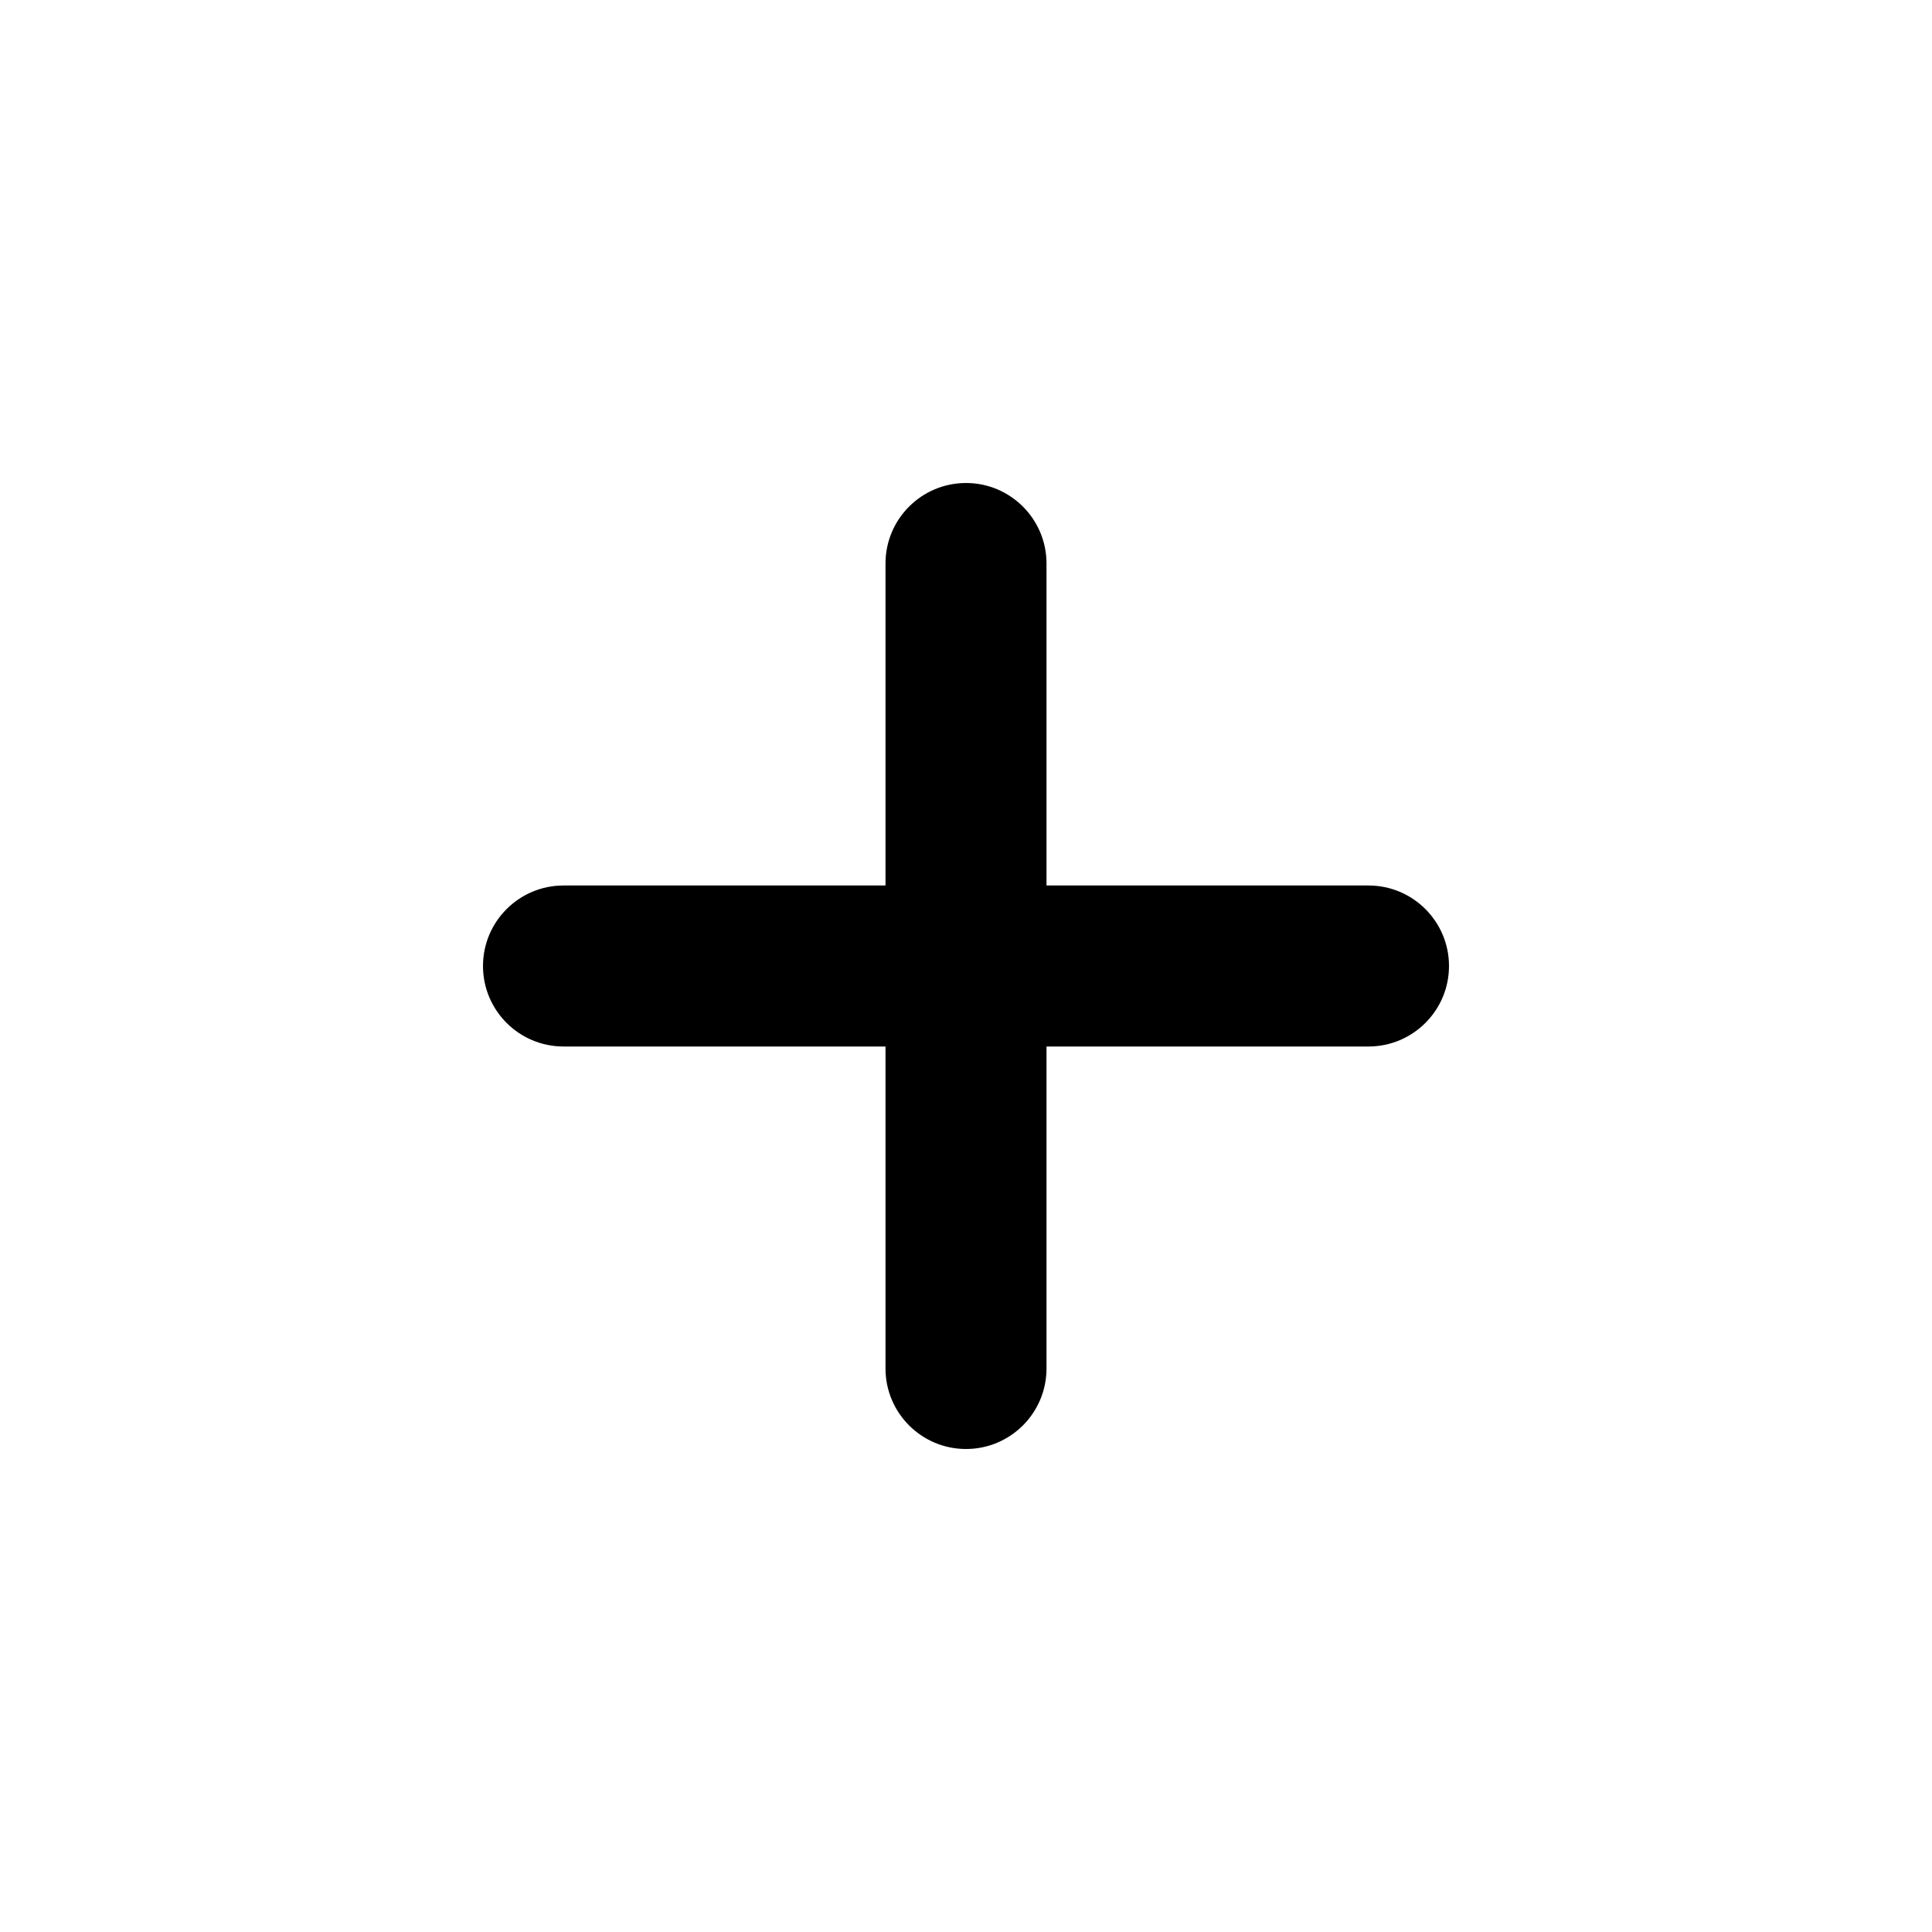
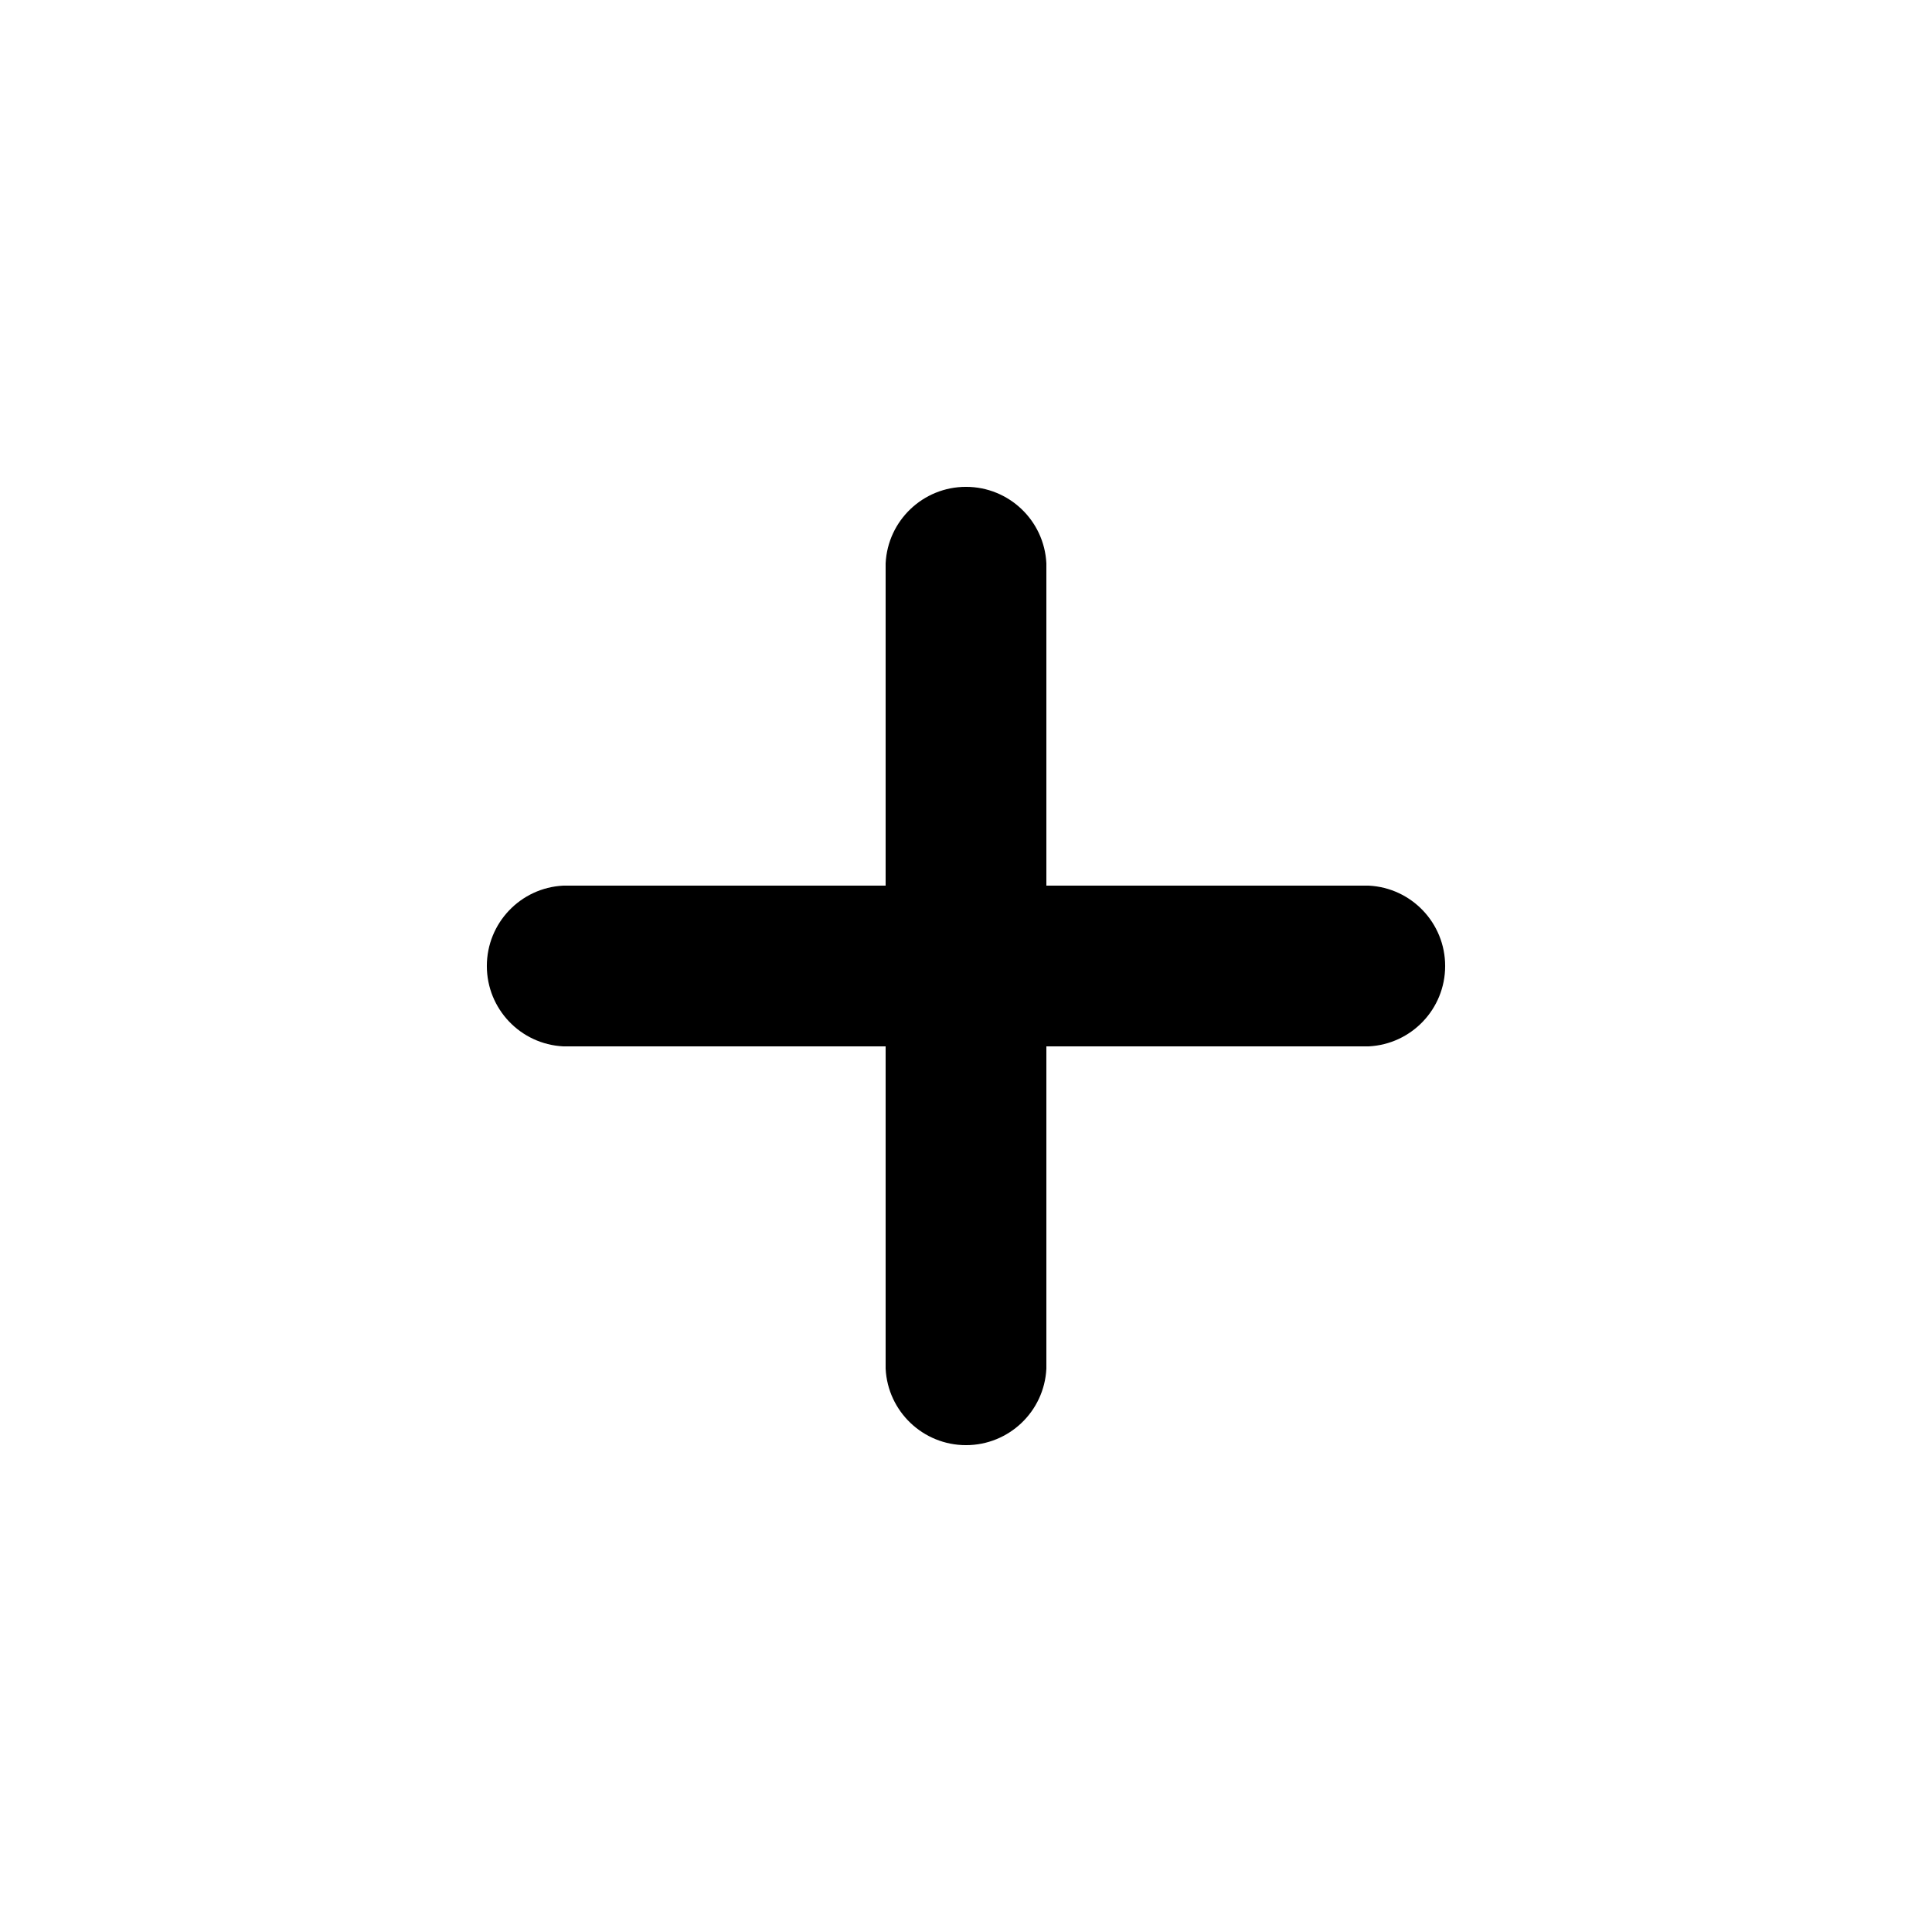
- <svg xmlns="http://www.w3.org/2000/svg" width="800px" height="800px" viewBox="0 0 24 24" fill="none">
-   <path fill-rule="evenodd" clip-rule="evenodd" d="M11 17C11 17.552 11.448 18 12 18C12.552 18 13 17.552 13 17V13H17C17.552 13 18 12.552 18 12C18 11.448 17.552 11 17 11H13V7C13 6.448 12.552 6 12 6C11.448 6 11 6.448 11 7V11H7C6.448 11 6 11.448 6 12C6 12.552 6.448 13 7 13H11V17Z" fill="#000000" />
+ <svg xmlns="http://www.w3.org/2000/svg" width="20" height="20">
+   <path d="M9.168 14.168a.833.833 0 0 0 1.664 0v-3.336h3.336a.833.833 0 0 0 0-1.664h-3.336V5.832a.833.833 0 0 0-1.664 0v3.336H5.832a.833.833 0 0 0 0 1.664h3.336Zm0 0" style="stroke:none;fill-rule:evenodd;fill:#000;fill-opacity:1" />
</svg>
